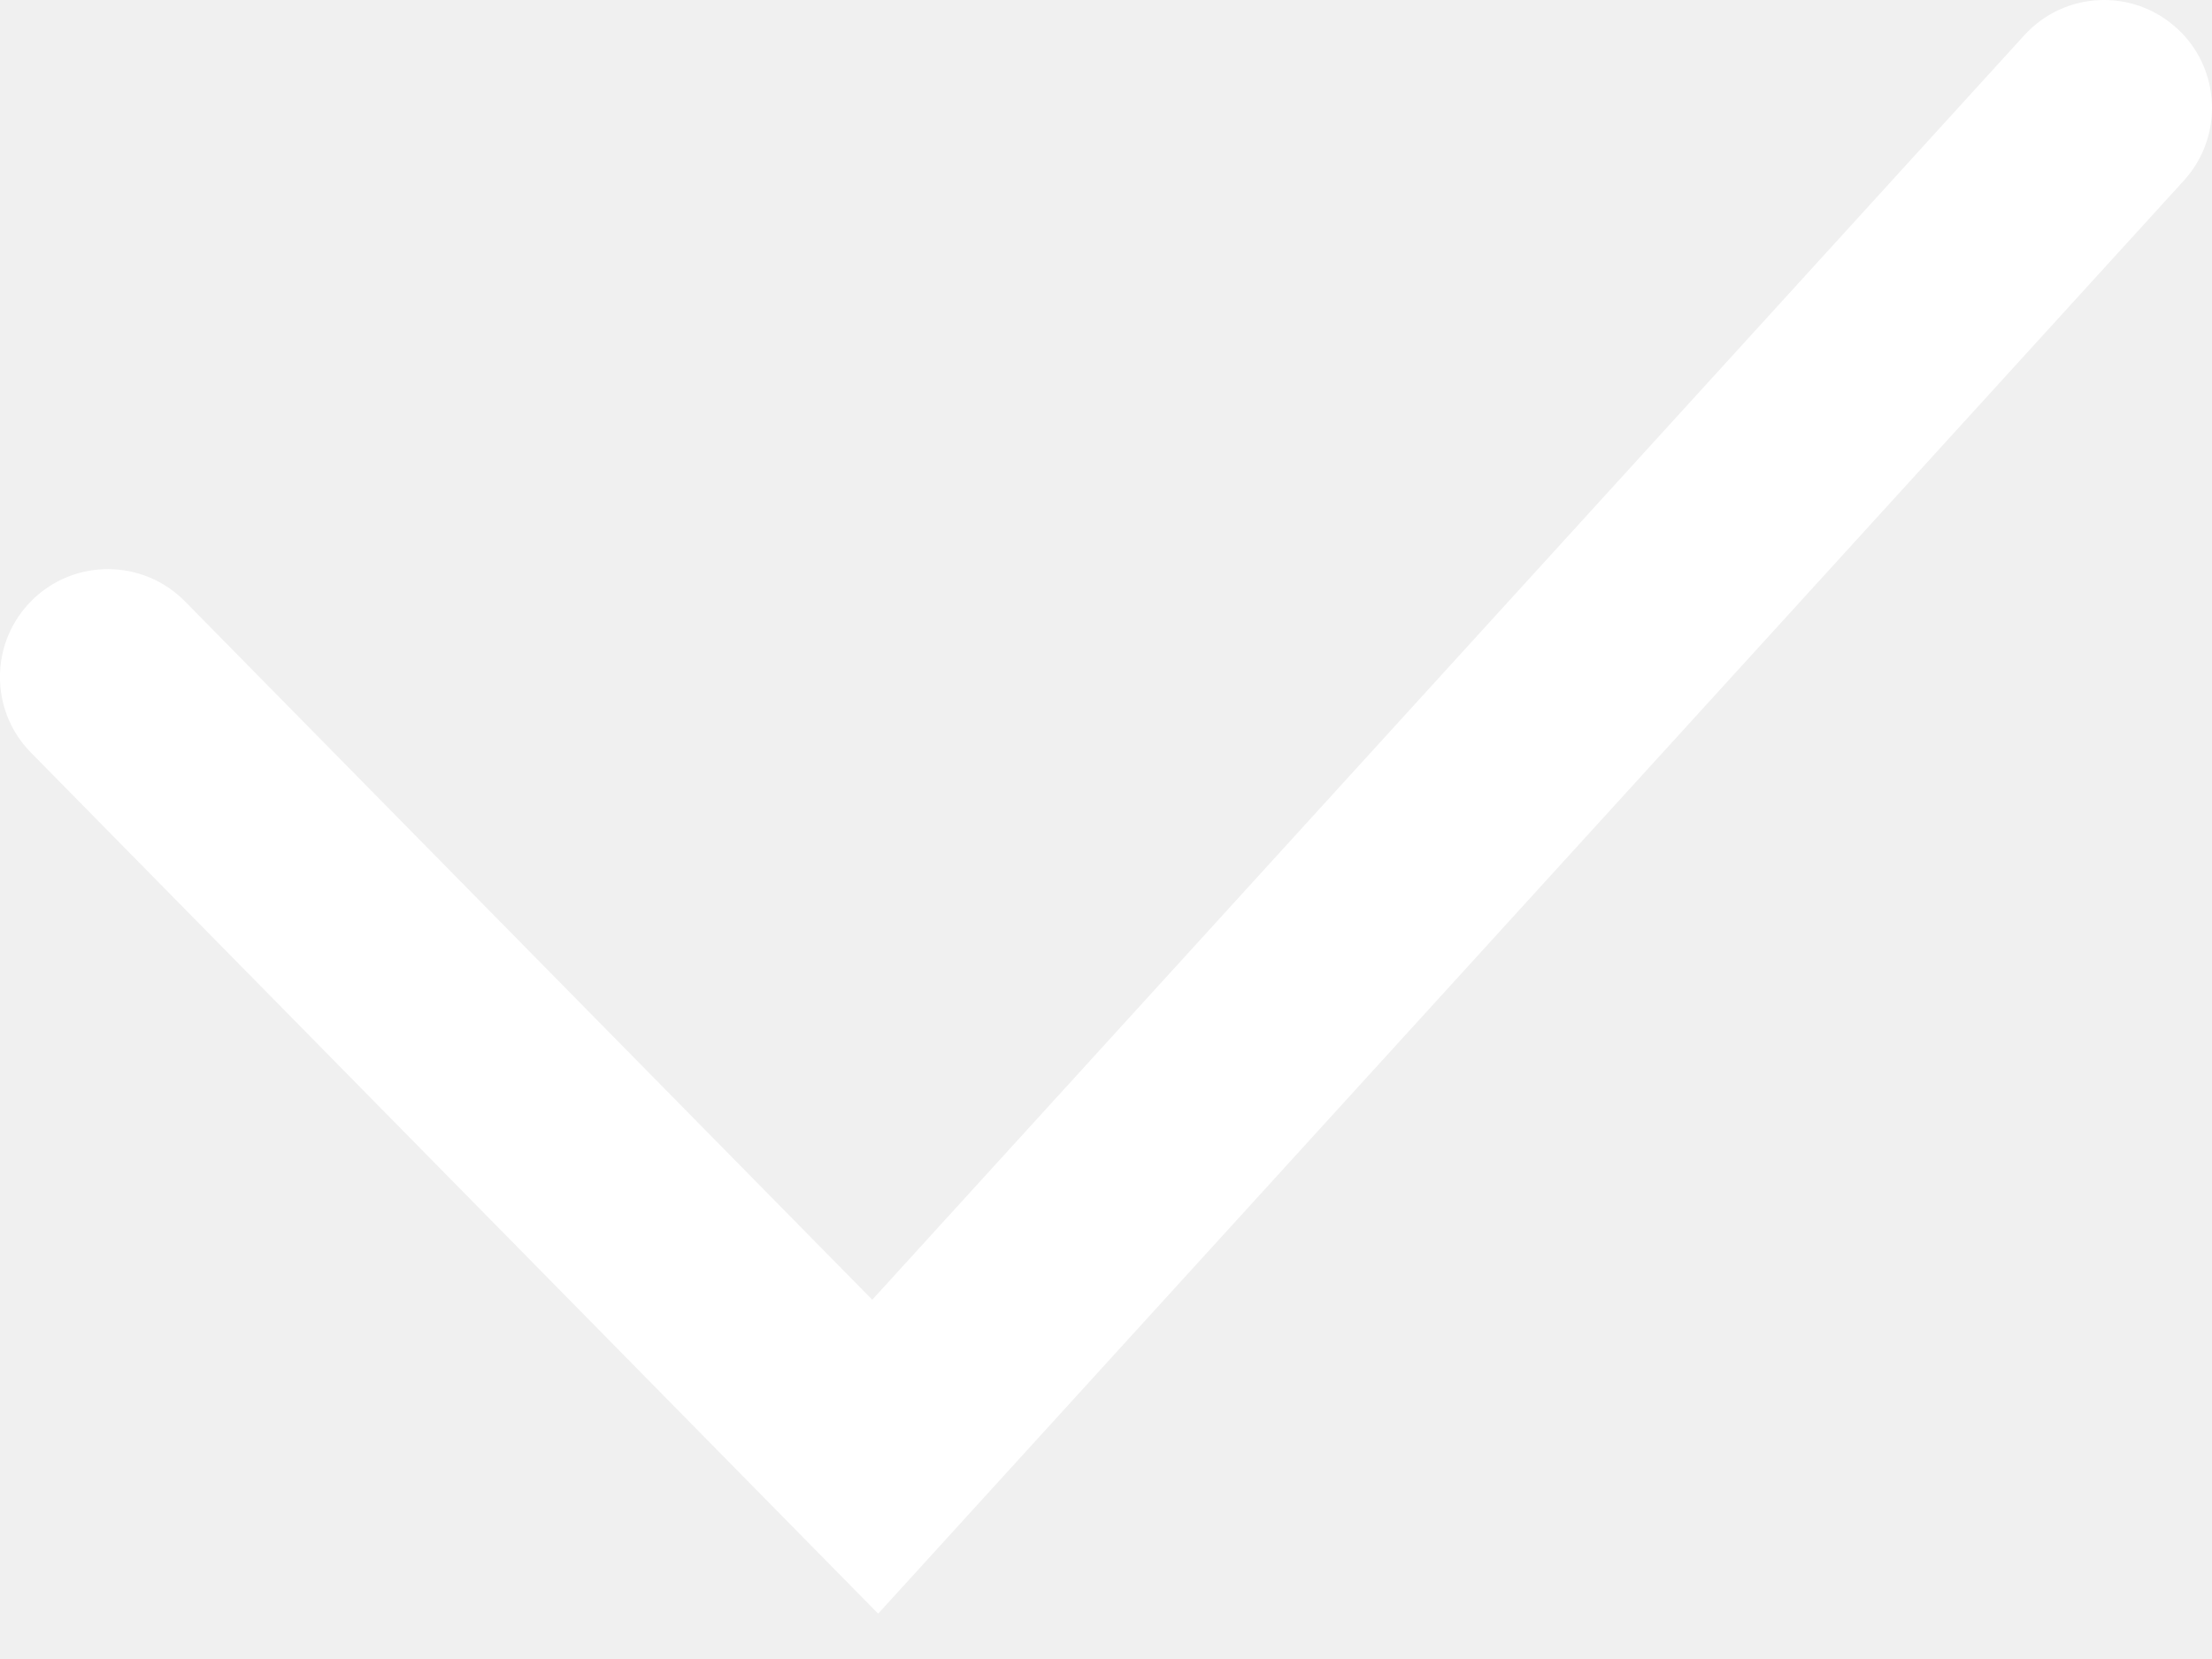
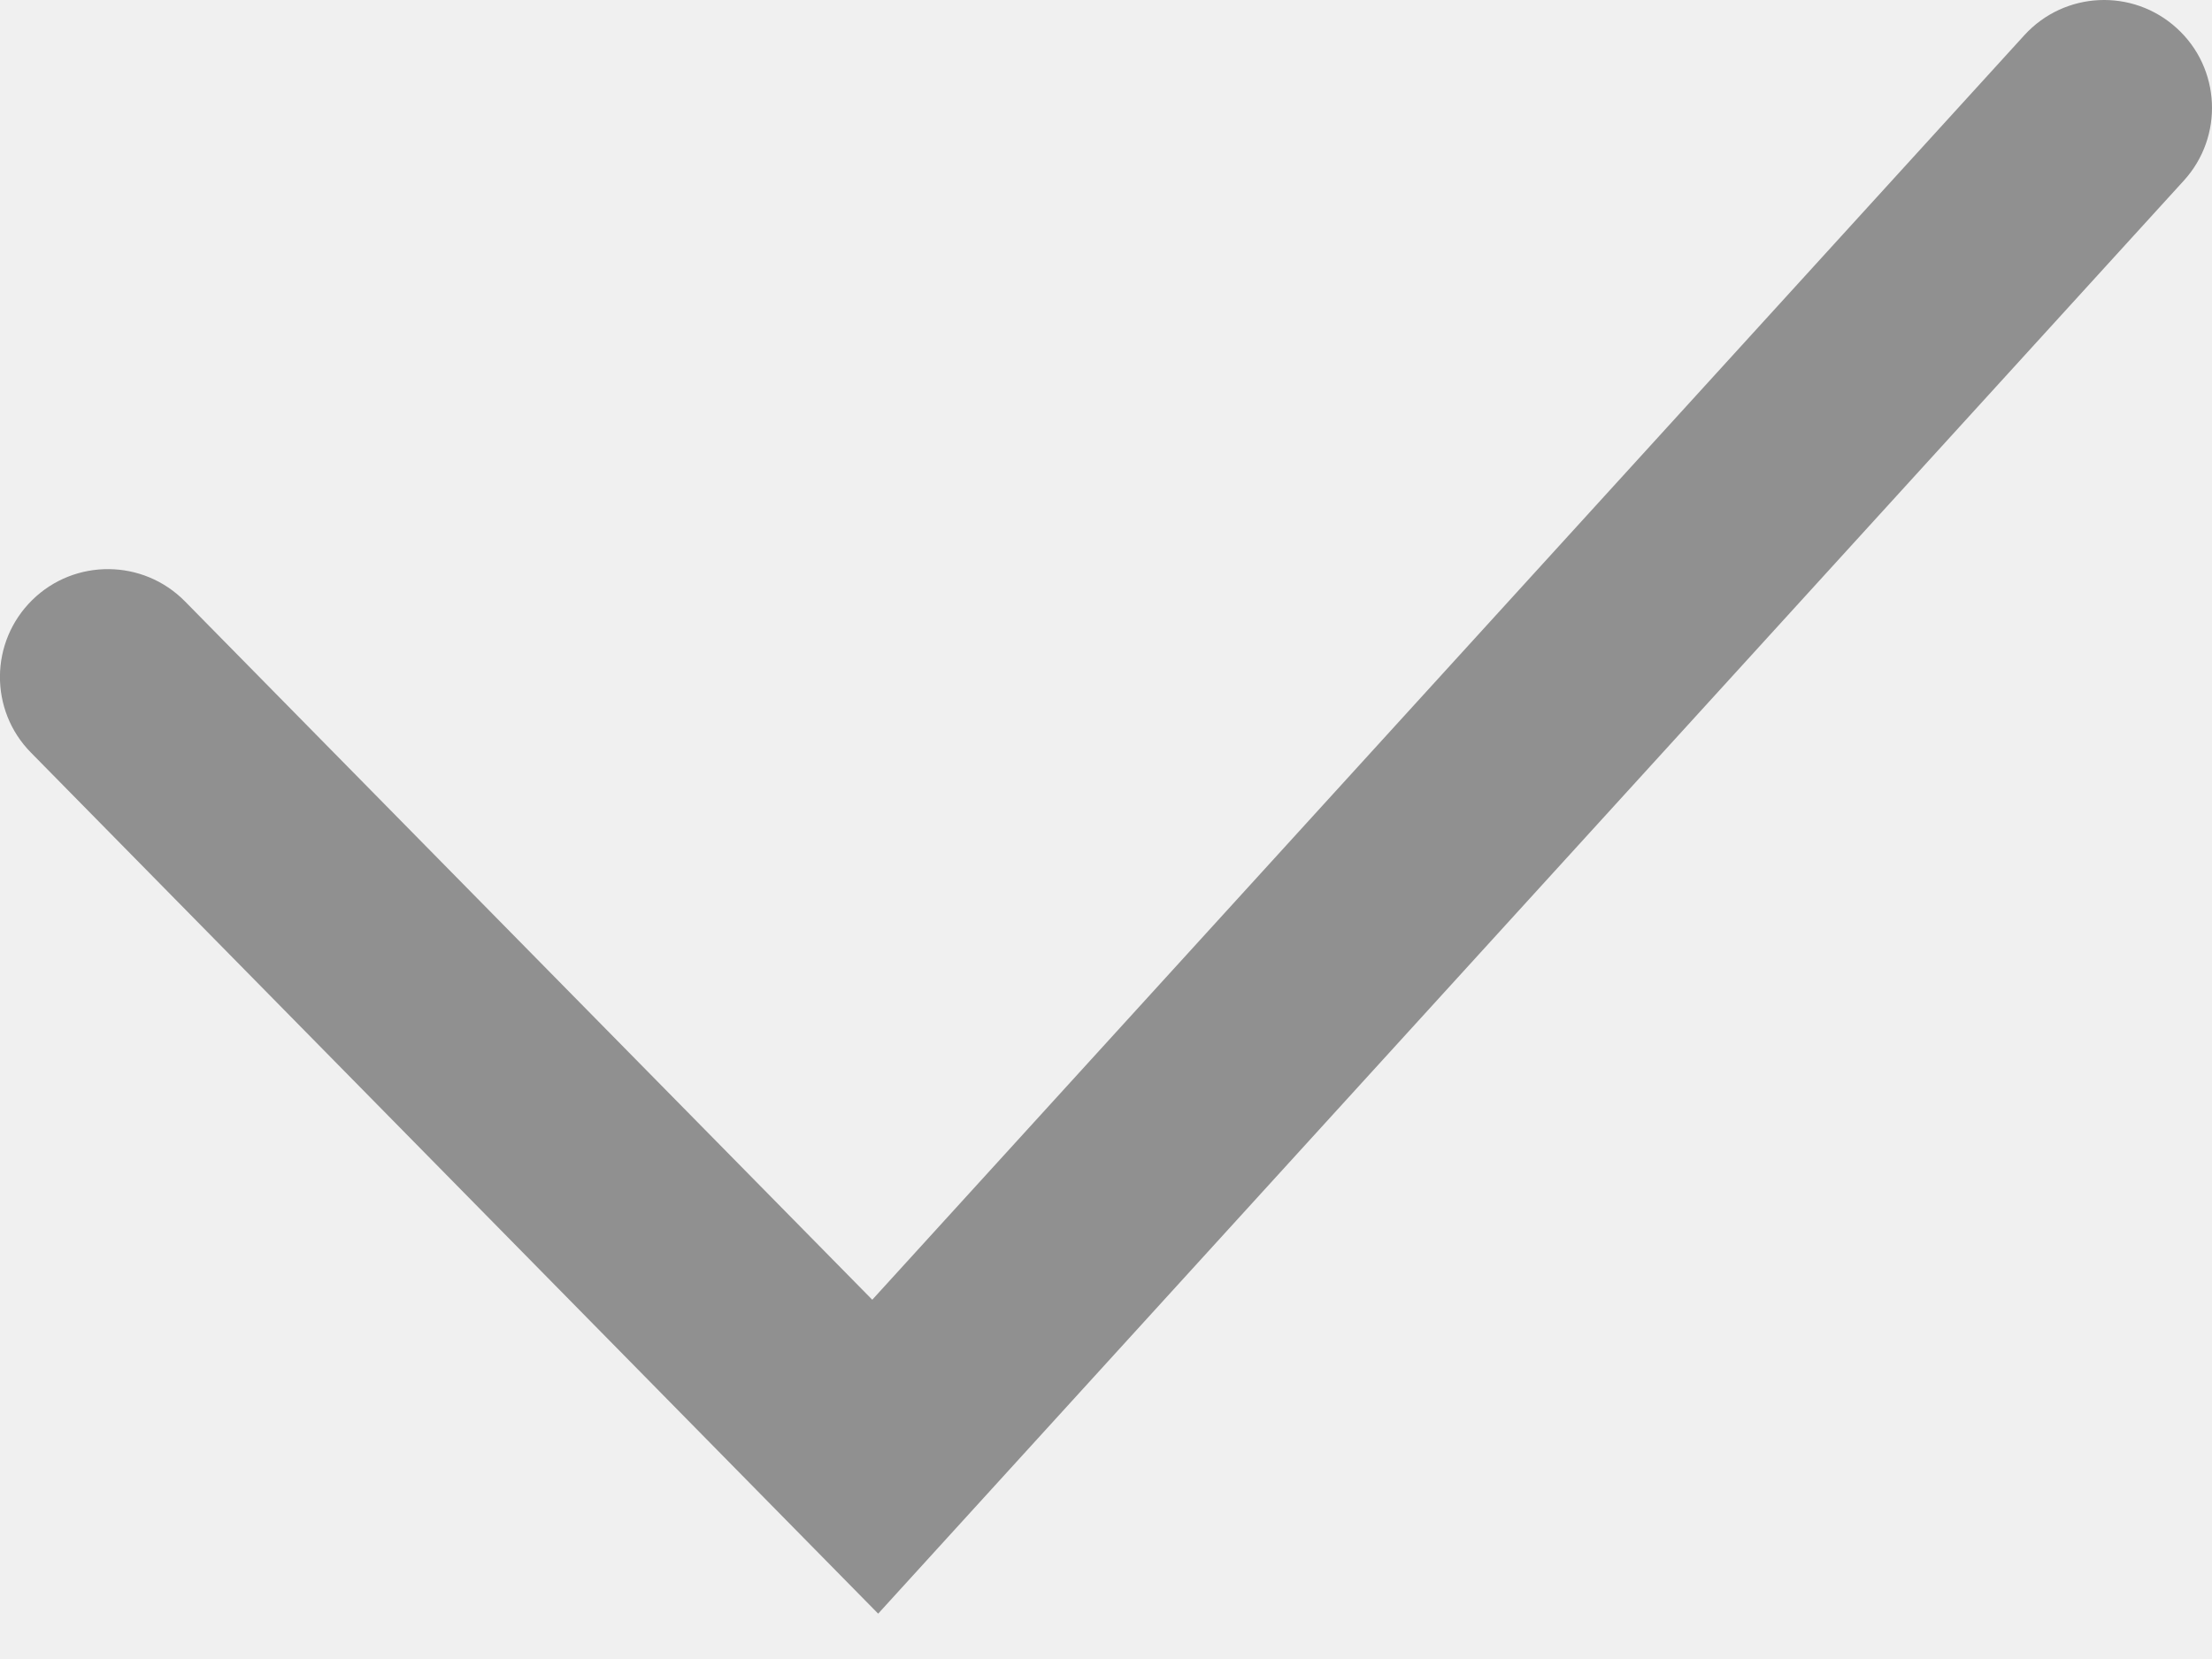
<svg xmlns="http://www.w3.org/2000/svg" width="12" height="9" viewBox="0 0 12 9" fill="none">
-   <path fill-rule="evenodd" clip-rule="evenodd" d="M11.809 0.153C12.048 0.37 12.065 0.741 11.847 0.98L4.764 8.754L0.168 4.083C-0.059 3.853 -0.056 3.482 0.175 3.255C0.405 3.029 0.776 3.032 1.003 3.262L4.732 7.051L10.982 0.191C11.2 -0.048 11.57 -0.065 11.809 0.153Z" fill="white" />
+   <path fill-rule="evenodd" clip-rule="evenodd" d="M11.809 0.153C12.048 0.37 12.065 0.741 11.847 0.98L4.764 8.754L0.168 4.083C-0.059 3.853 -0.056 3.482 0.175 3.255C0.405 3.029 0.776 3.032 1.003 3.262L4.732 7.051L10.982 0.191C11.2 -0.048 11.57 -0.065 11.809 0.153Z" fill="rgba(0,0,0,0.4)" />
</svg>
